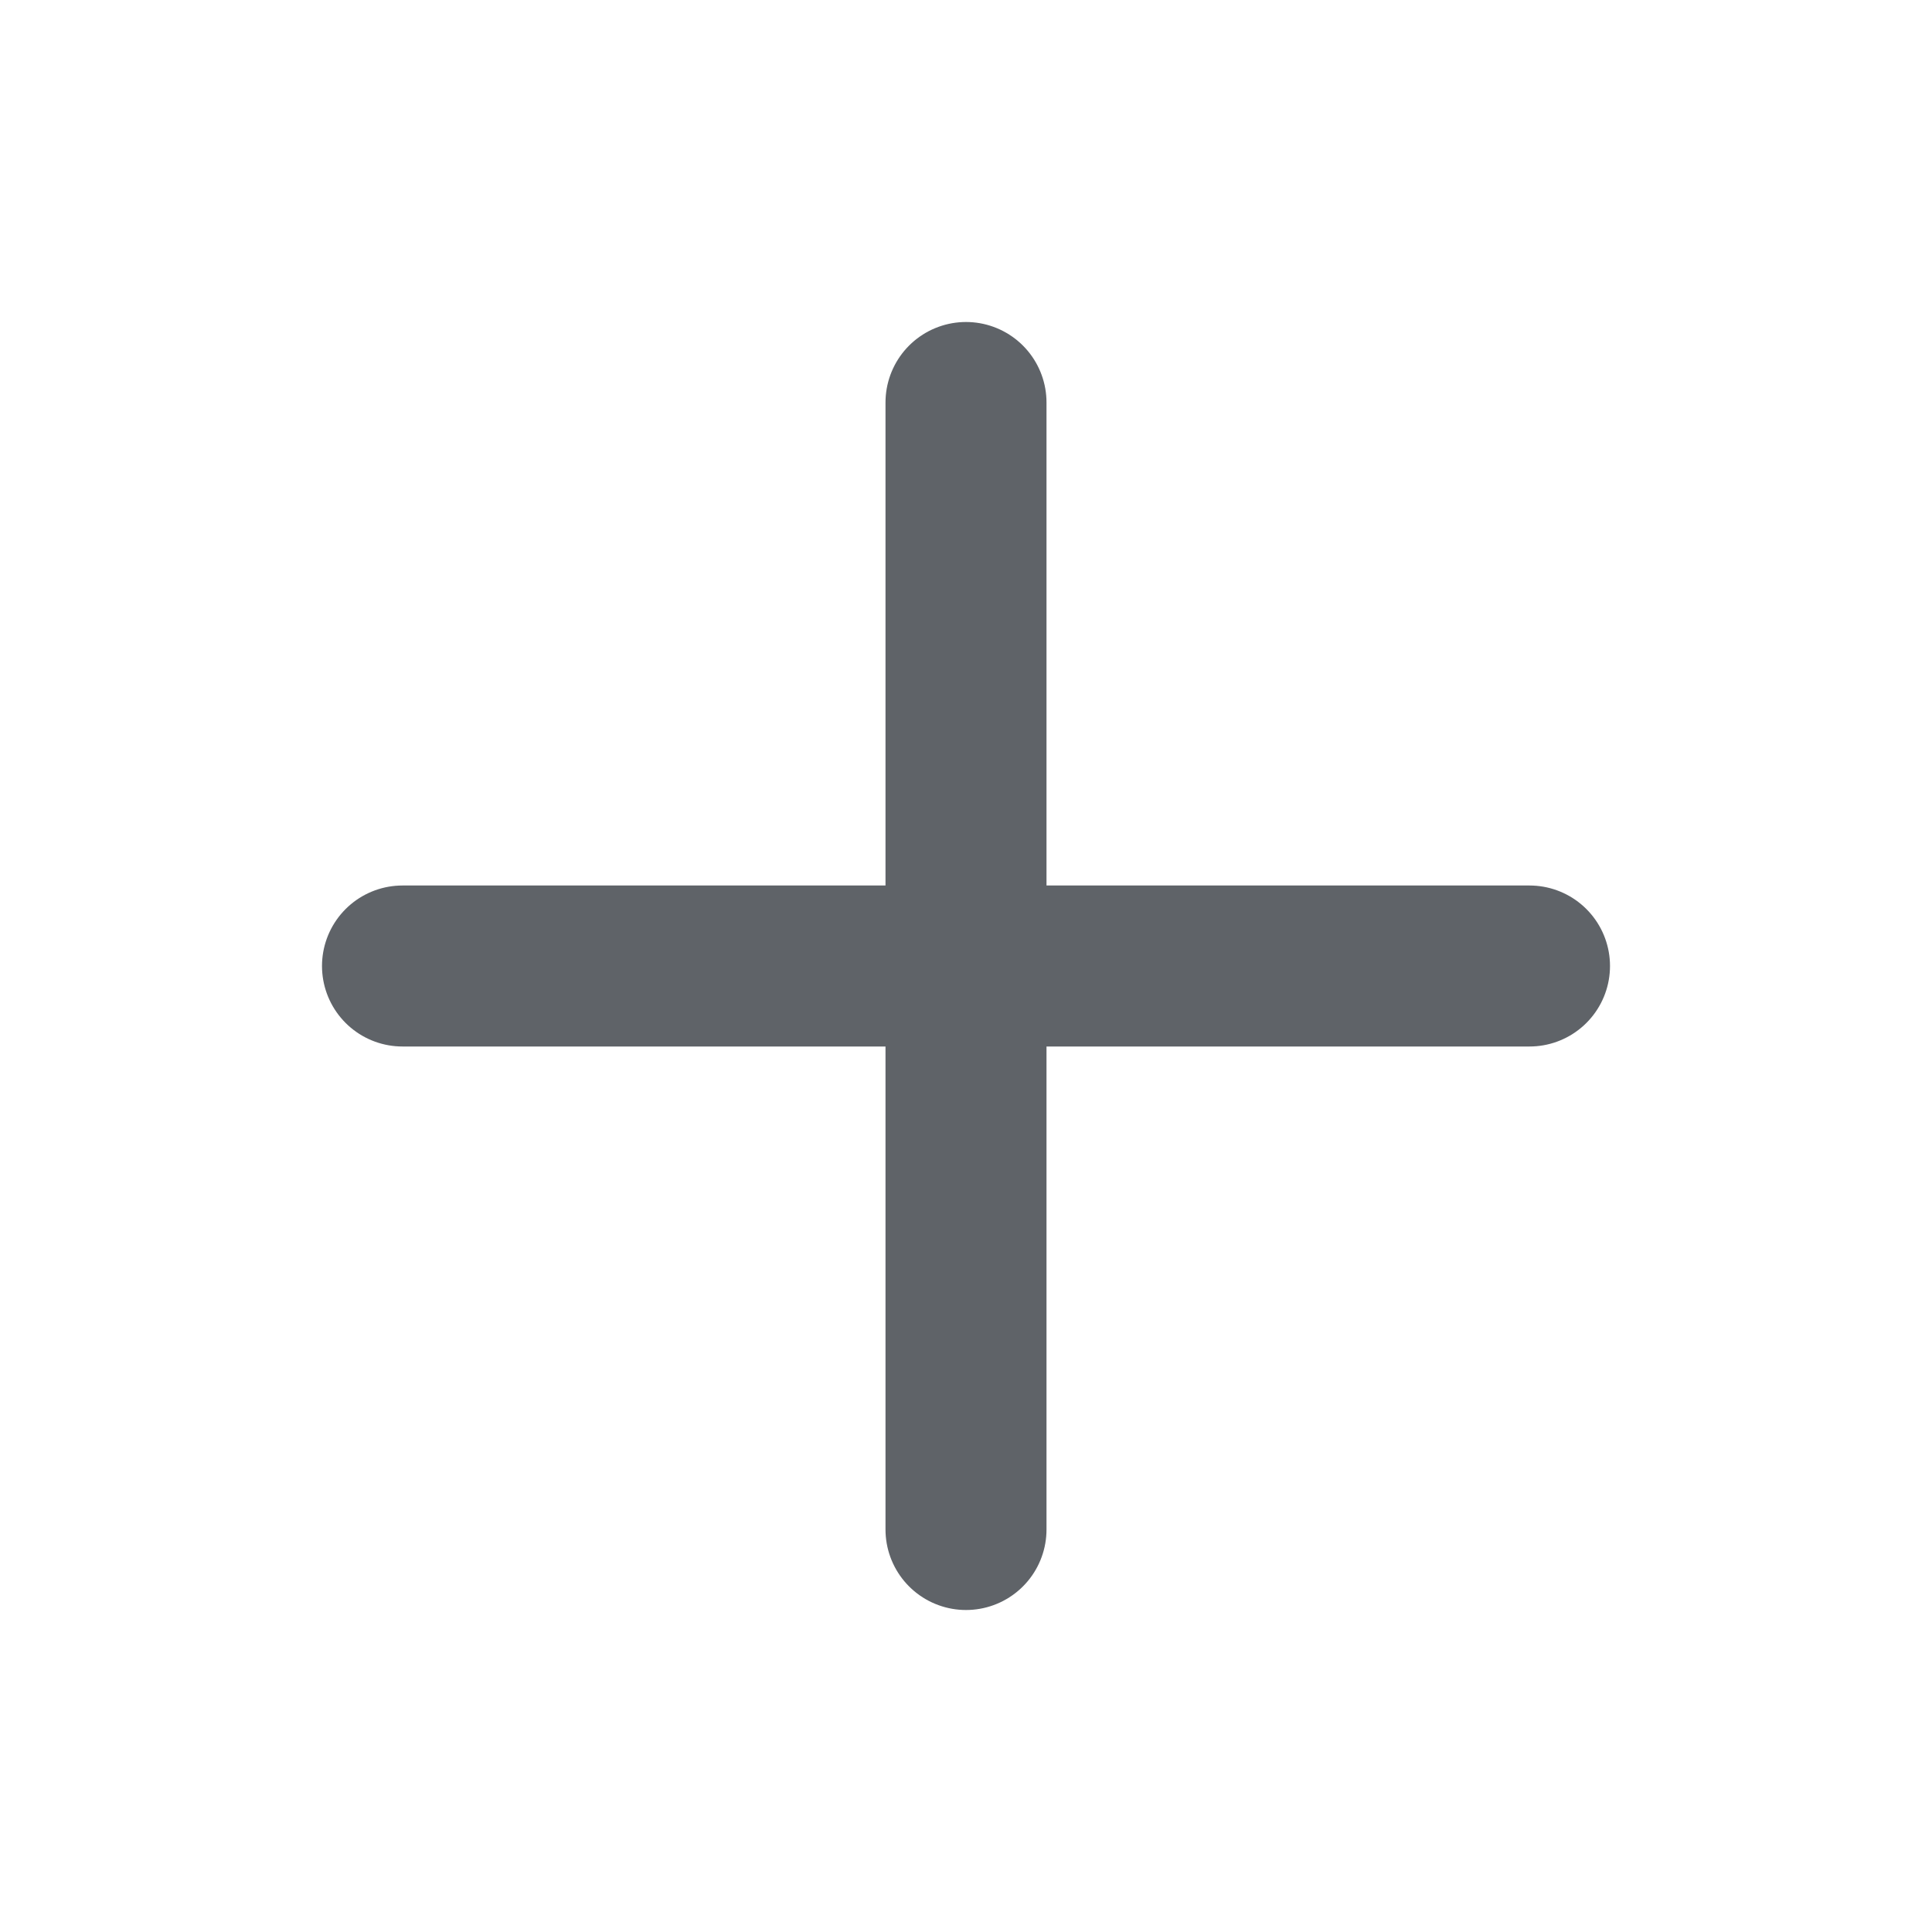
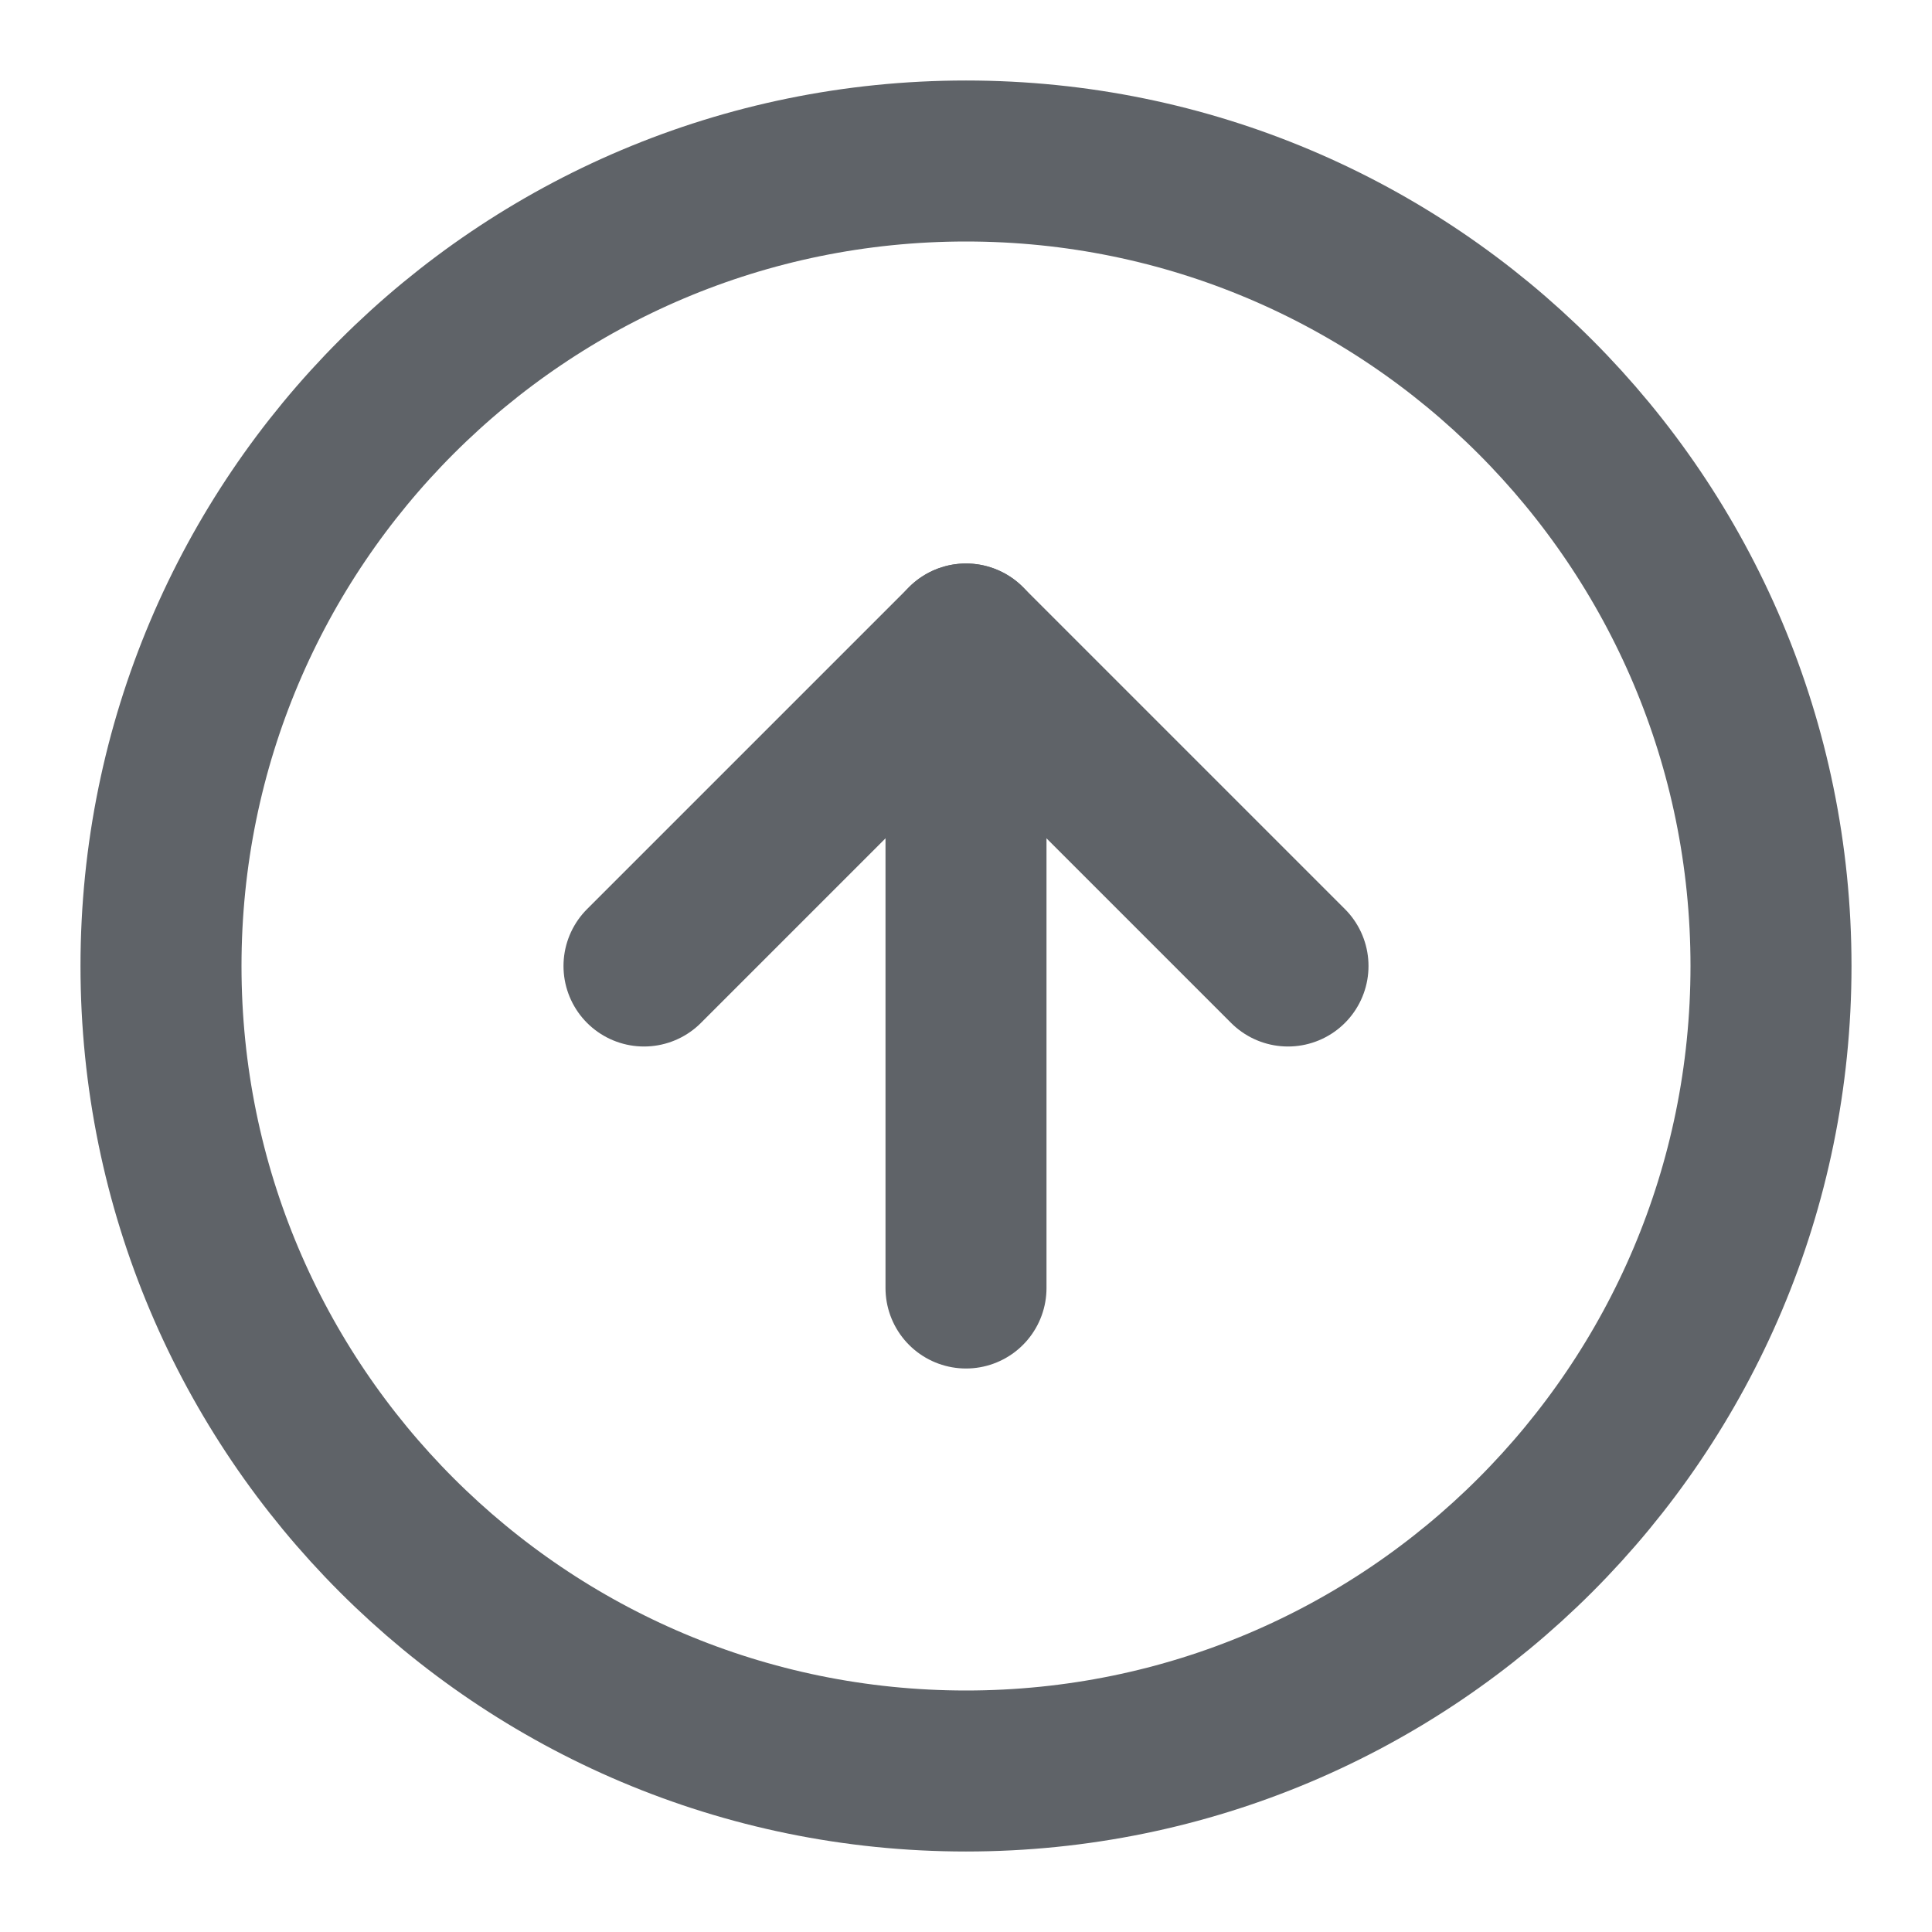
<svg xmlns="http://www.w3.org/2000/svg" width="16" height="16" viewBox="0 0 24 24" fill="none" stroke="#5f6368" stroke-width="2" stroke-linecap="round" stroke-linejoin="round">
-   <path d="M5 12h14" />
-   <path d="M12 5v14" />
+   <circle cx="12" cy="12" r="10" />
+   <path d="m16 12-4-4-4 4" />
+   <path d="M12 16V8" />
</svg>
